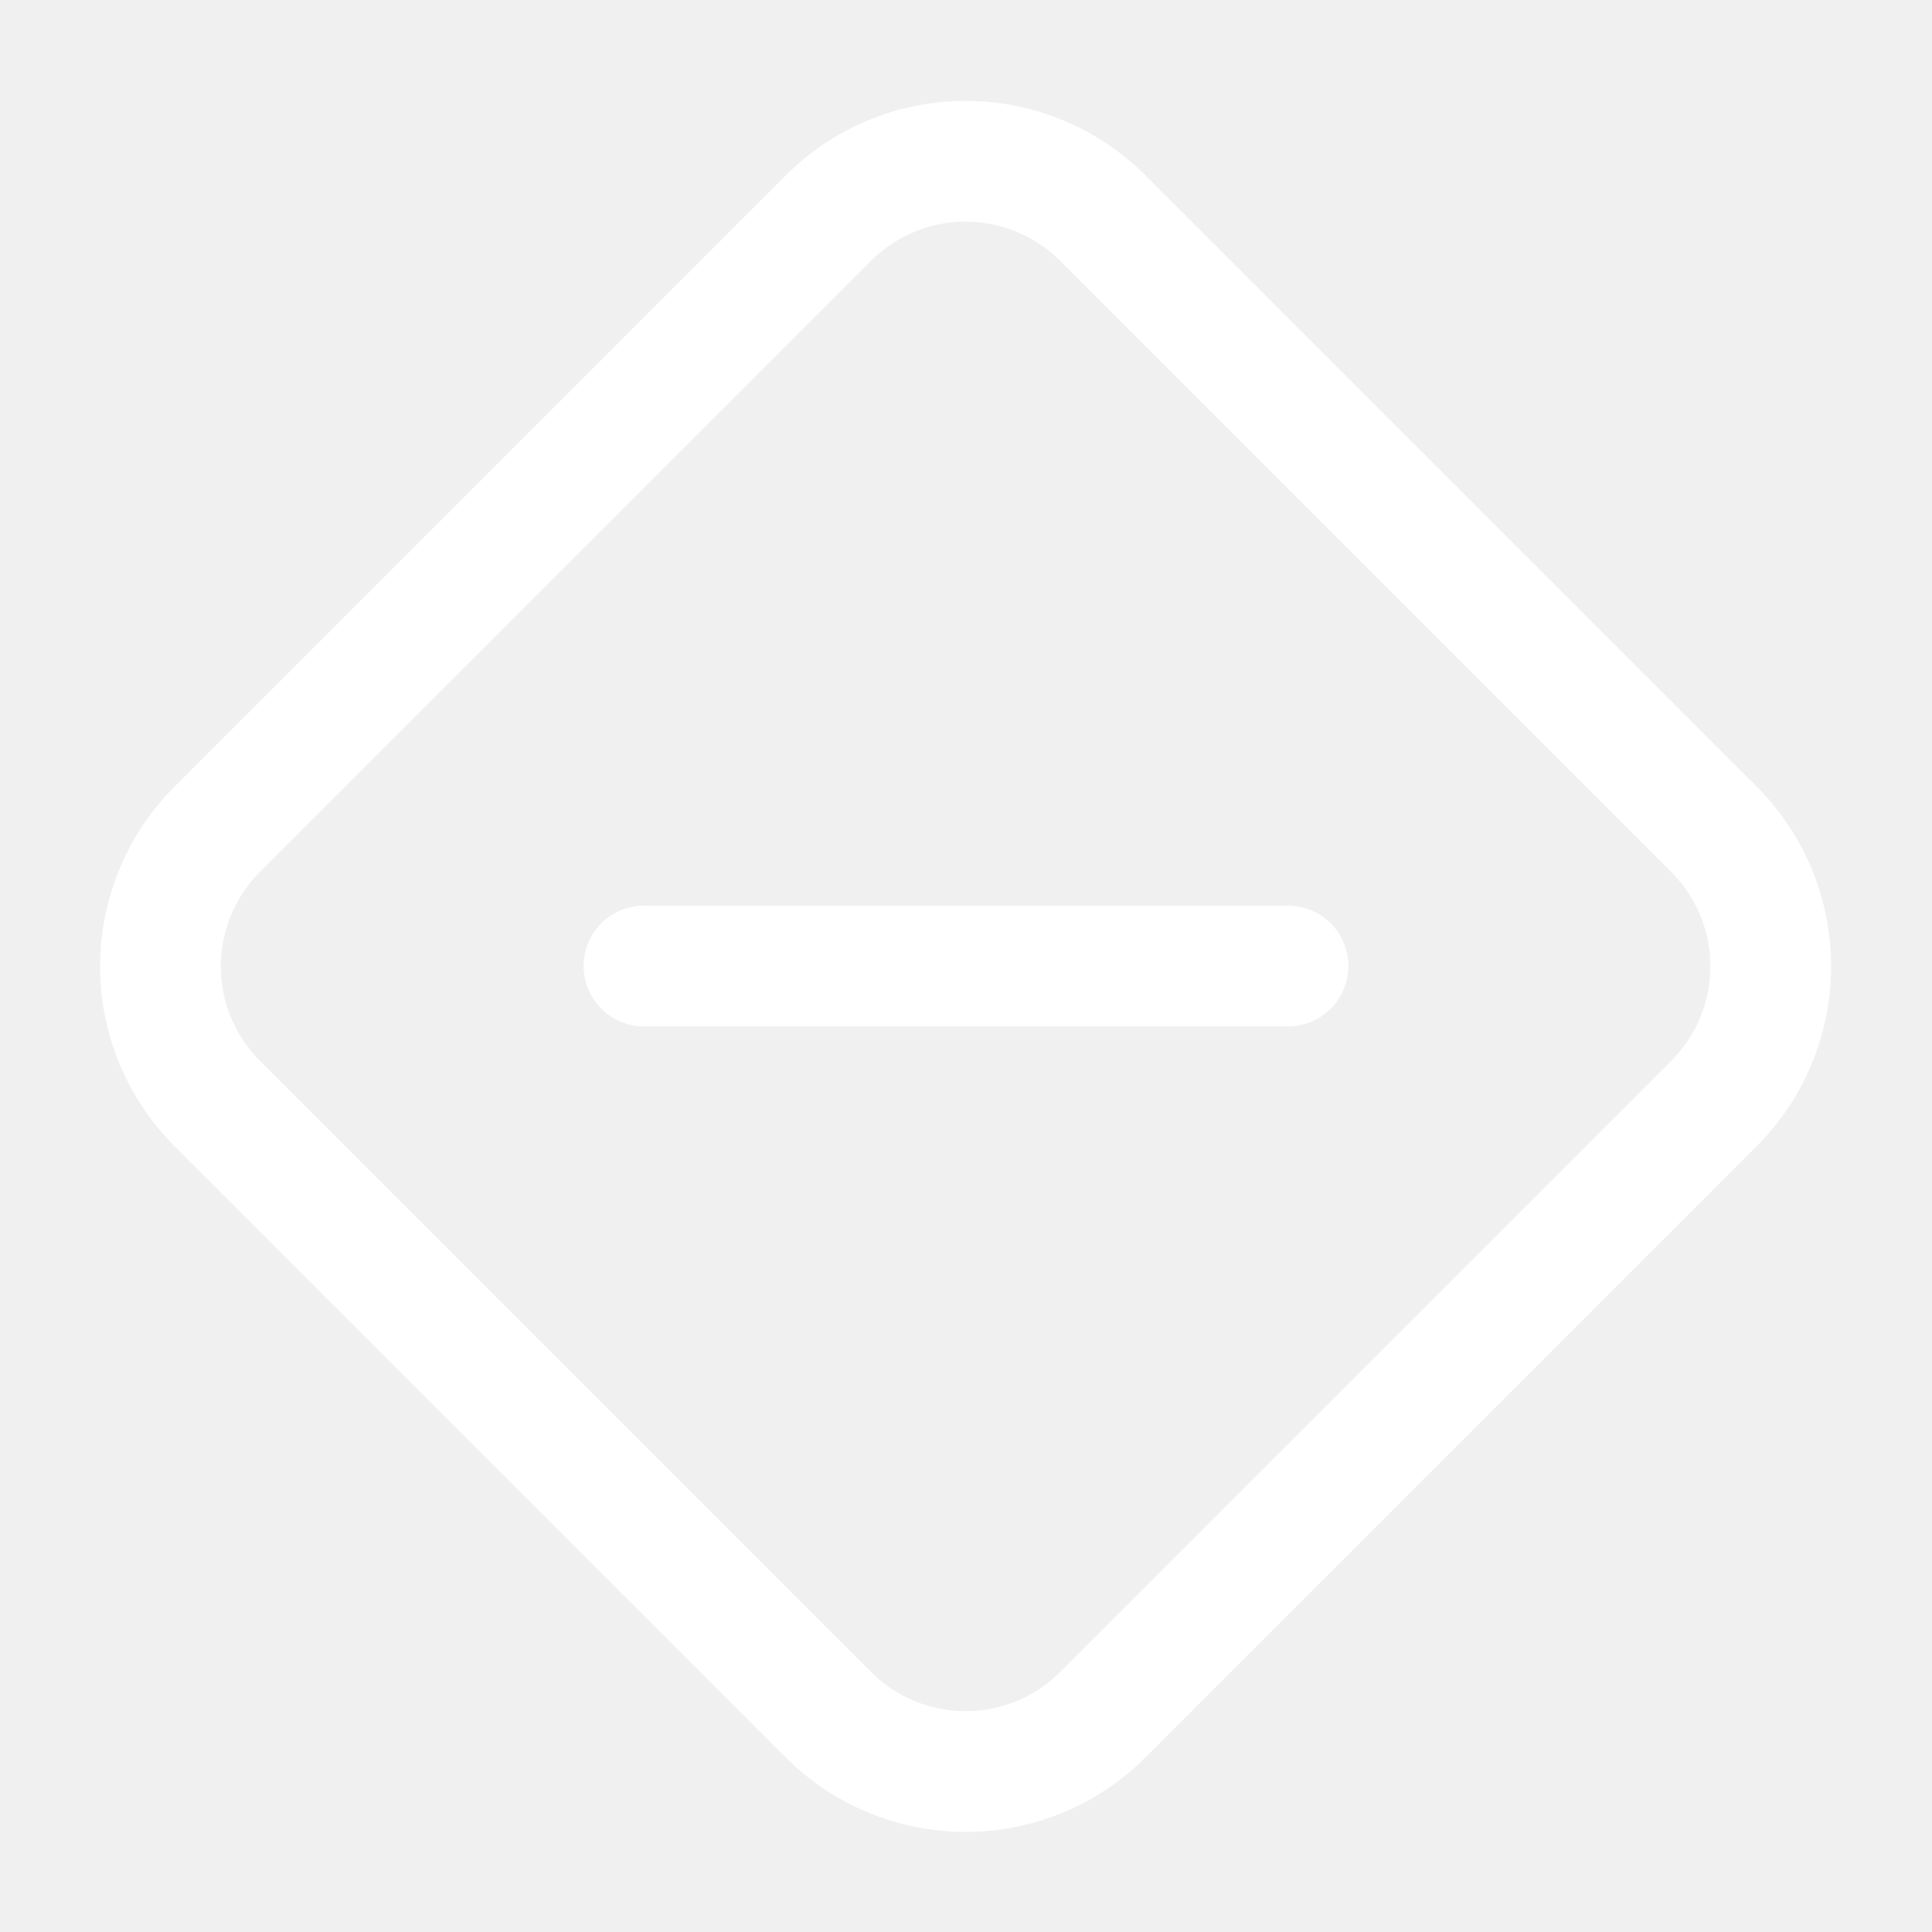
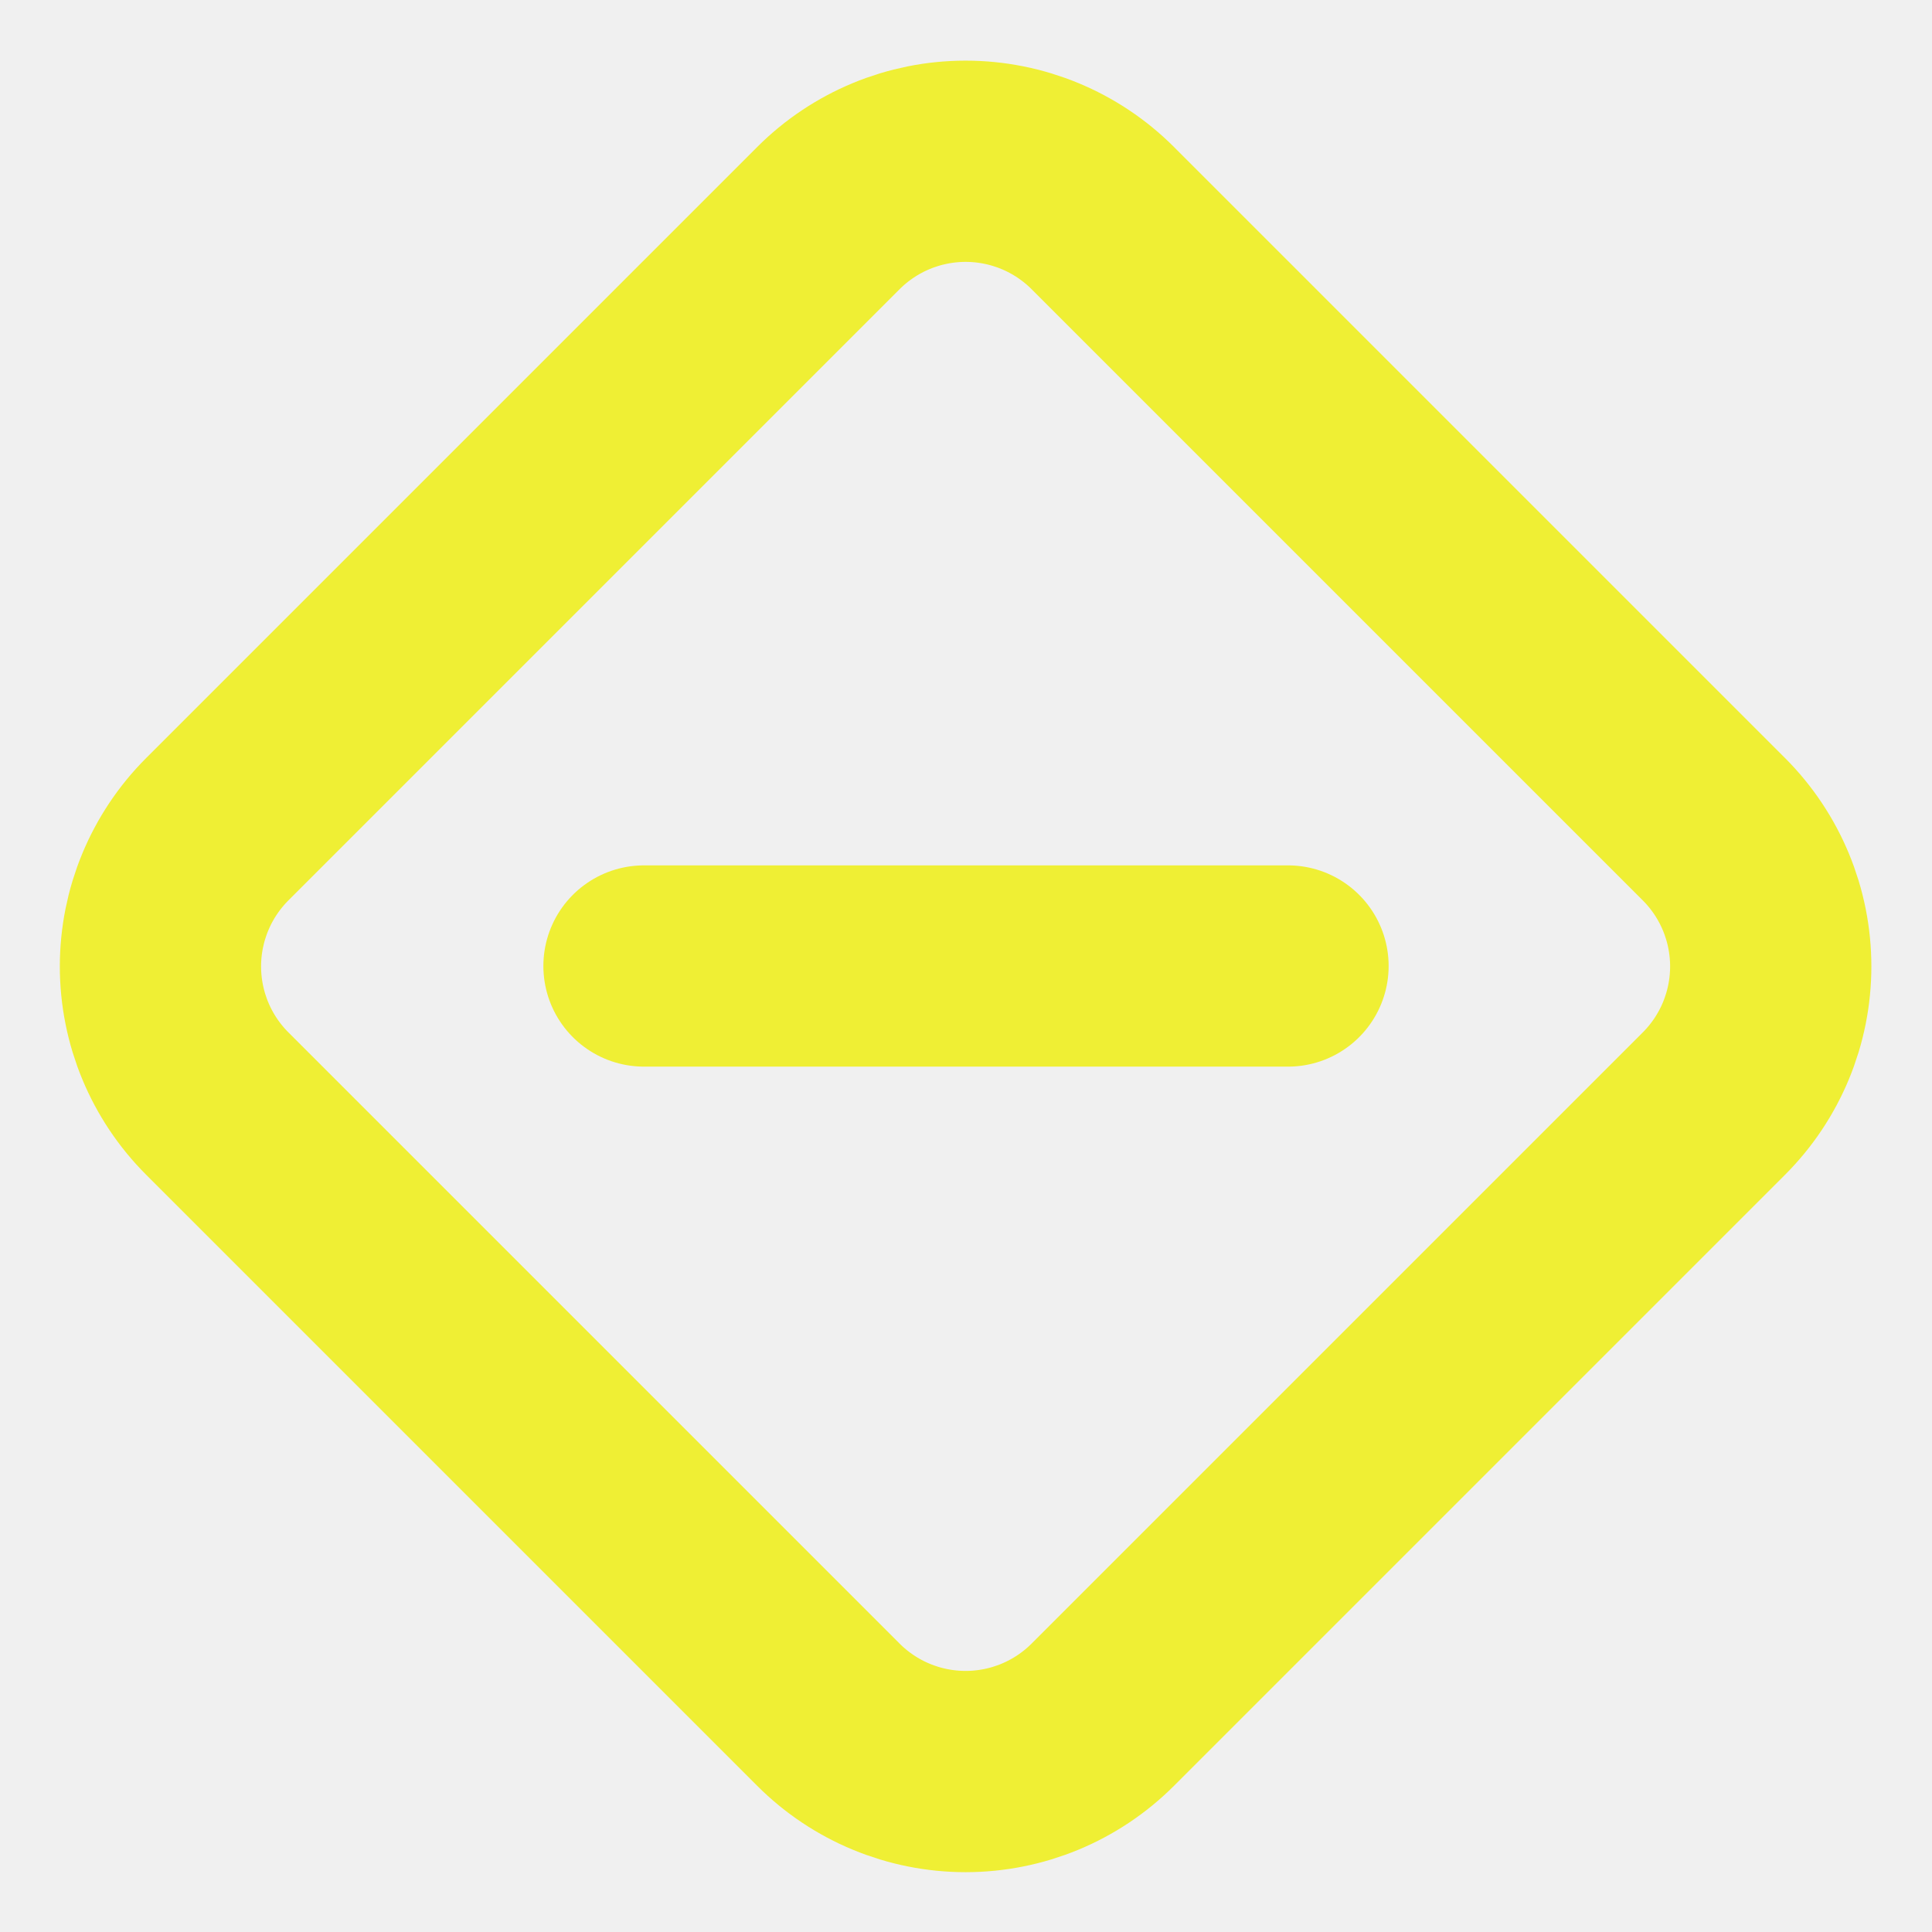
- <svg xmlns="http://www.w3.org/2000/svg" width="16" height="16" viewBox="0 0 24 24" fill="none" stroke="#ffffff" stroke-width="1.5" stroke-linecap="round" stroke-linejoin="round" class="lucide lucide-diamond-minus-icon lucide-diamond-minus">
+ <svg xmlns="http://www.w3.org/2000/svg" width="24" height="24" viewBox="0 0 24 24" fill="none" stroke="#efef34" stroke-width="2.5" stroke-linecap="round" stroke-linejoin="round" class="lucide lucide-diamond-minus-icon lucide-diamond-minus">
  <path d="M2.7 10.3a2.41 2.41 0 0 0 0 3.41l7.59 7.59a2.41 2.41 0 0 0 3.41 0l7.59-7.59a2.41 2.41 0 0 0 0-3.41L13.7 2.71a2.41 2.41 0 0 0-3.41 0z" />
  <path d="M8 12h8" />
</svg>
